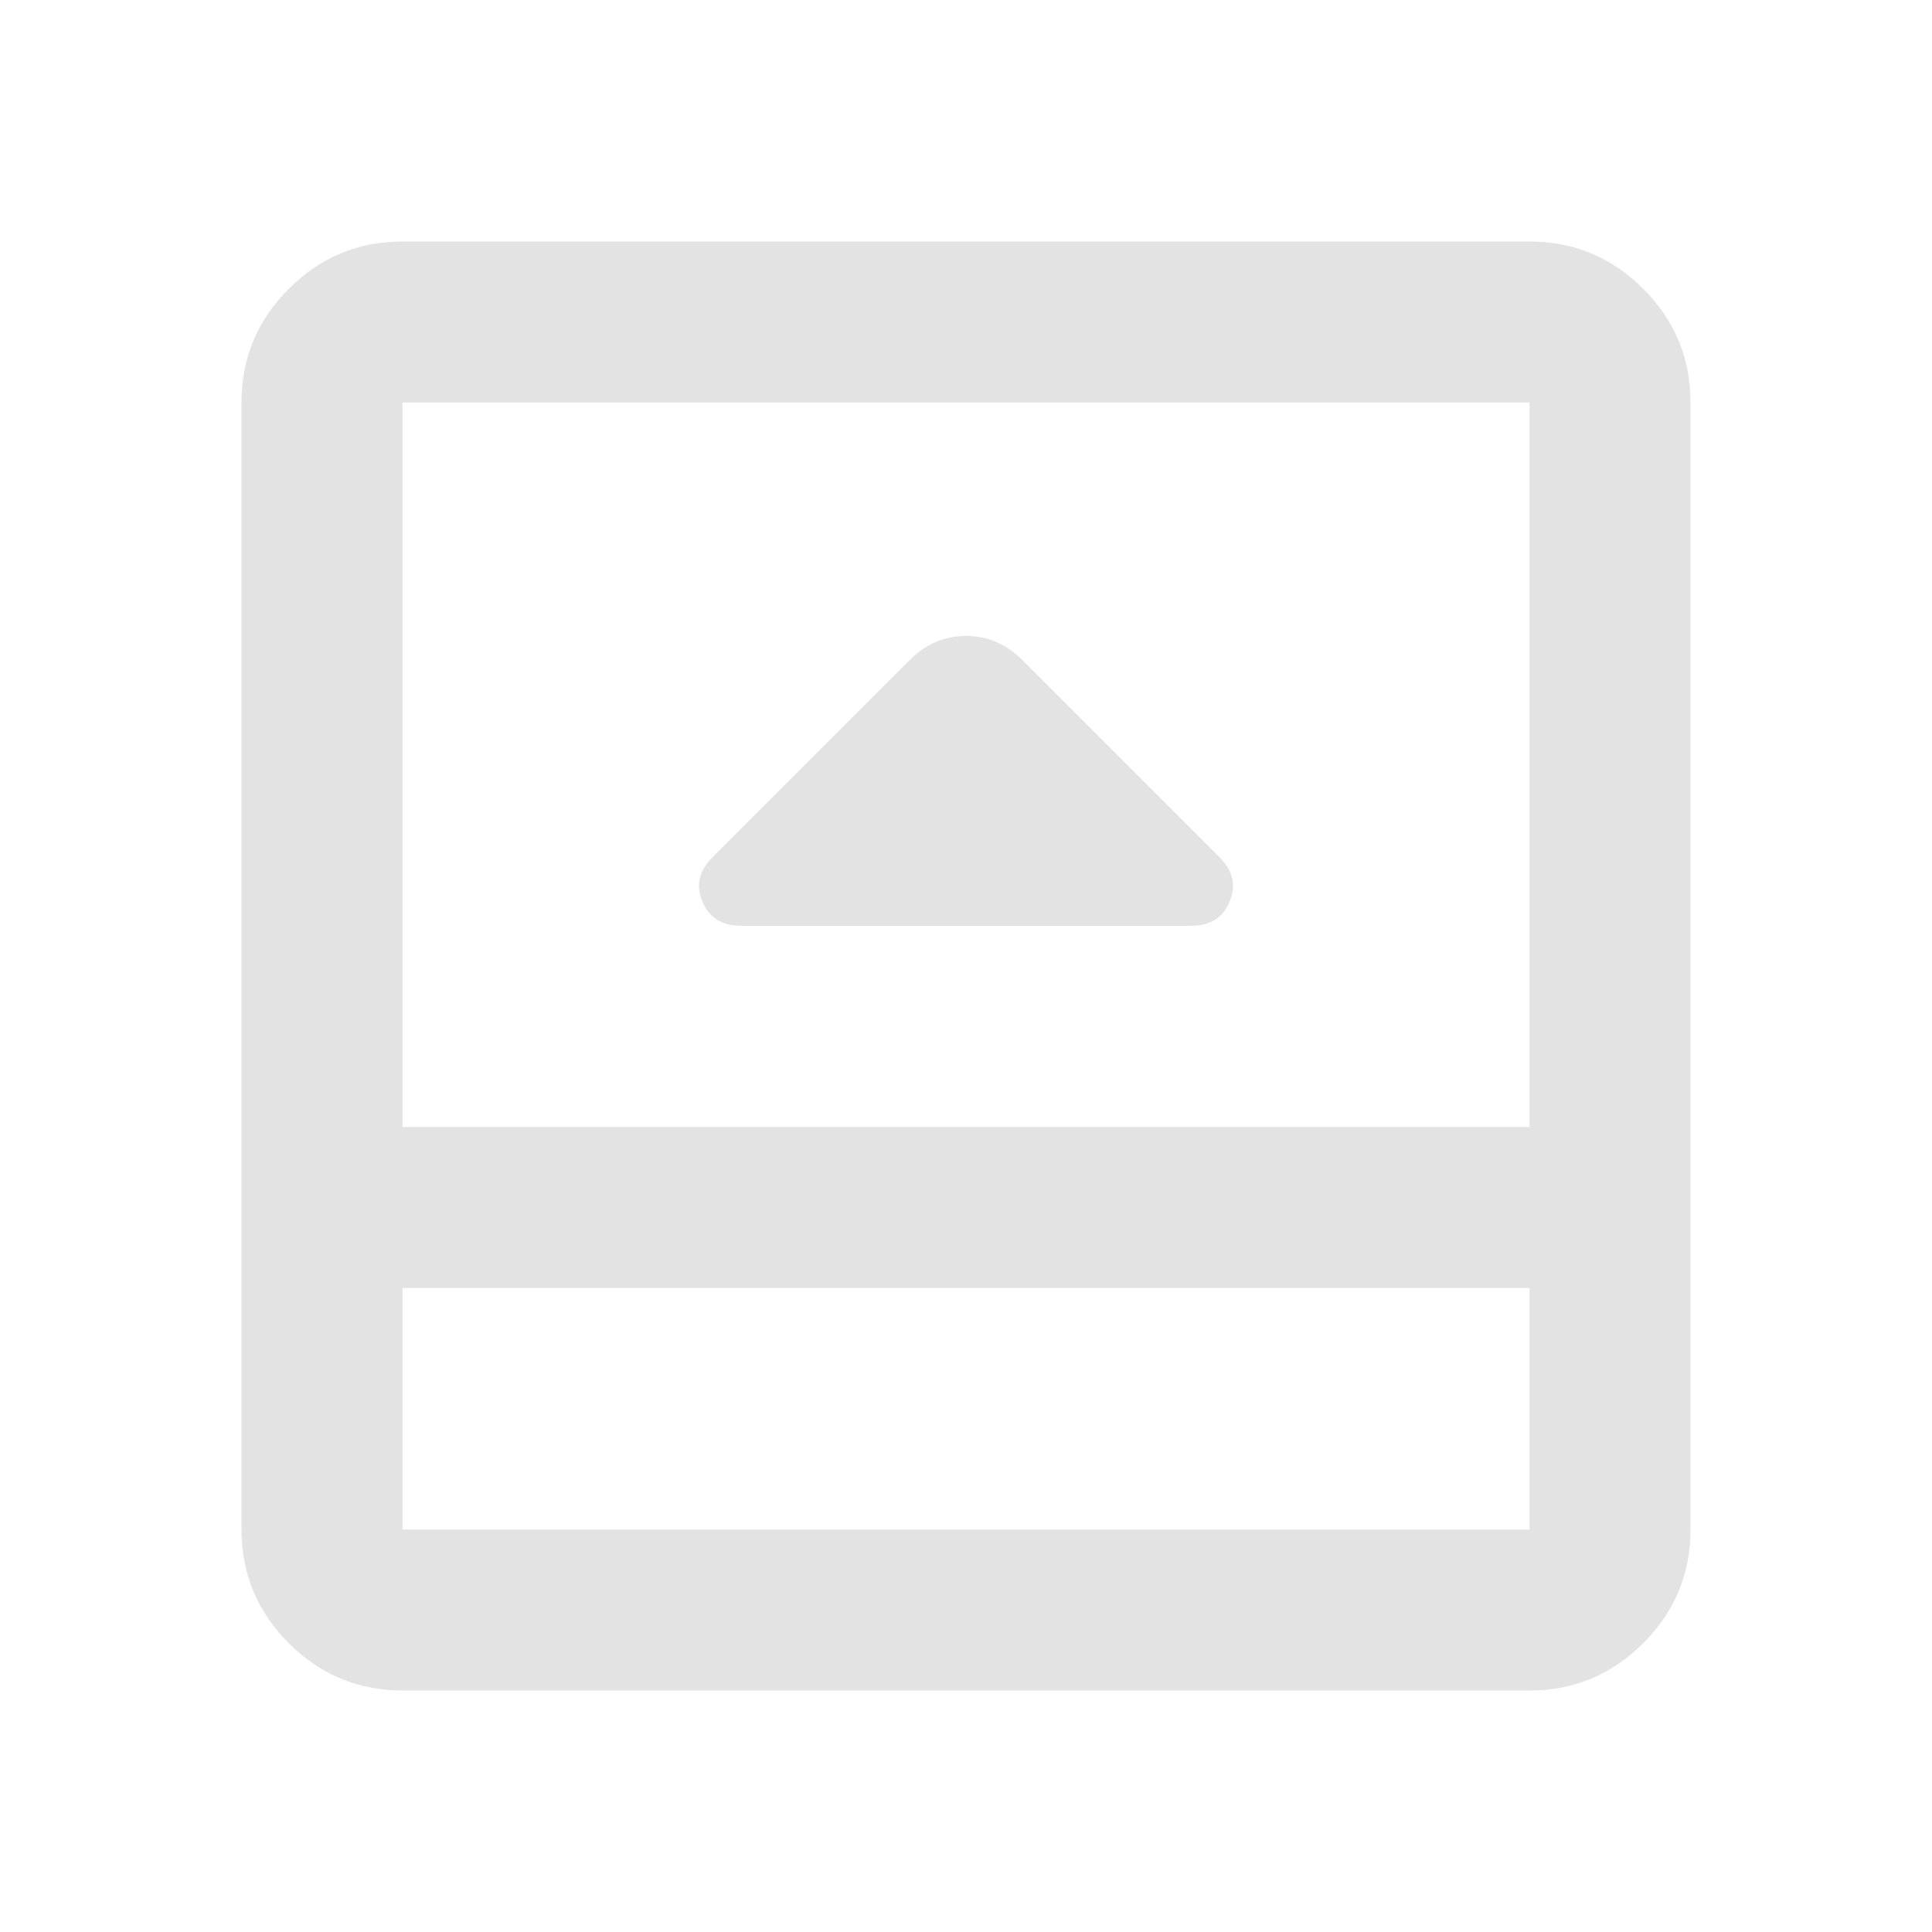
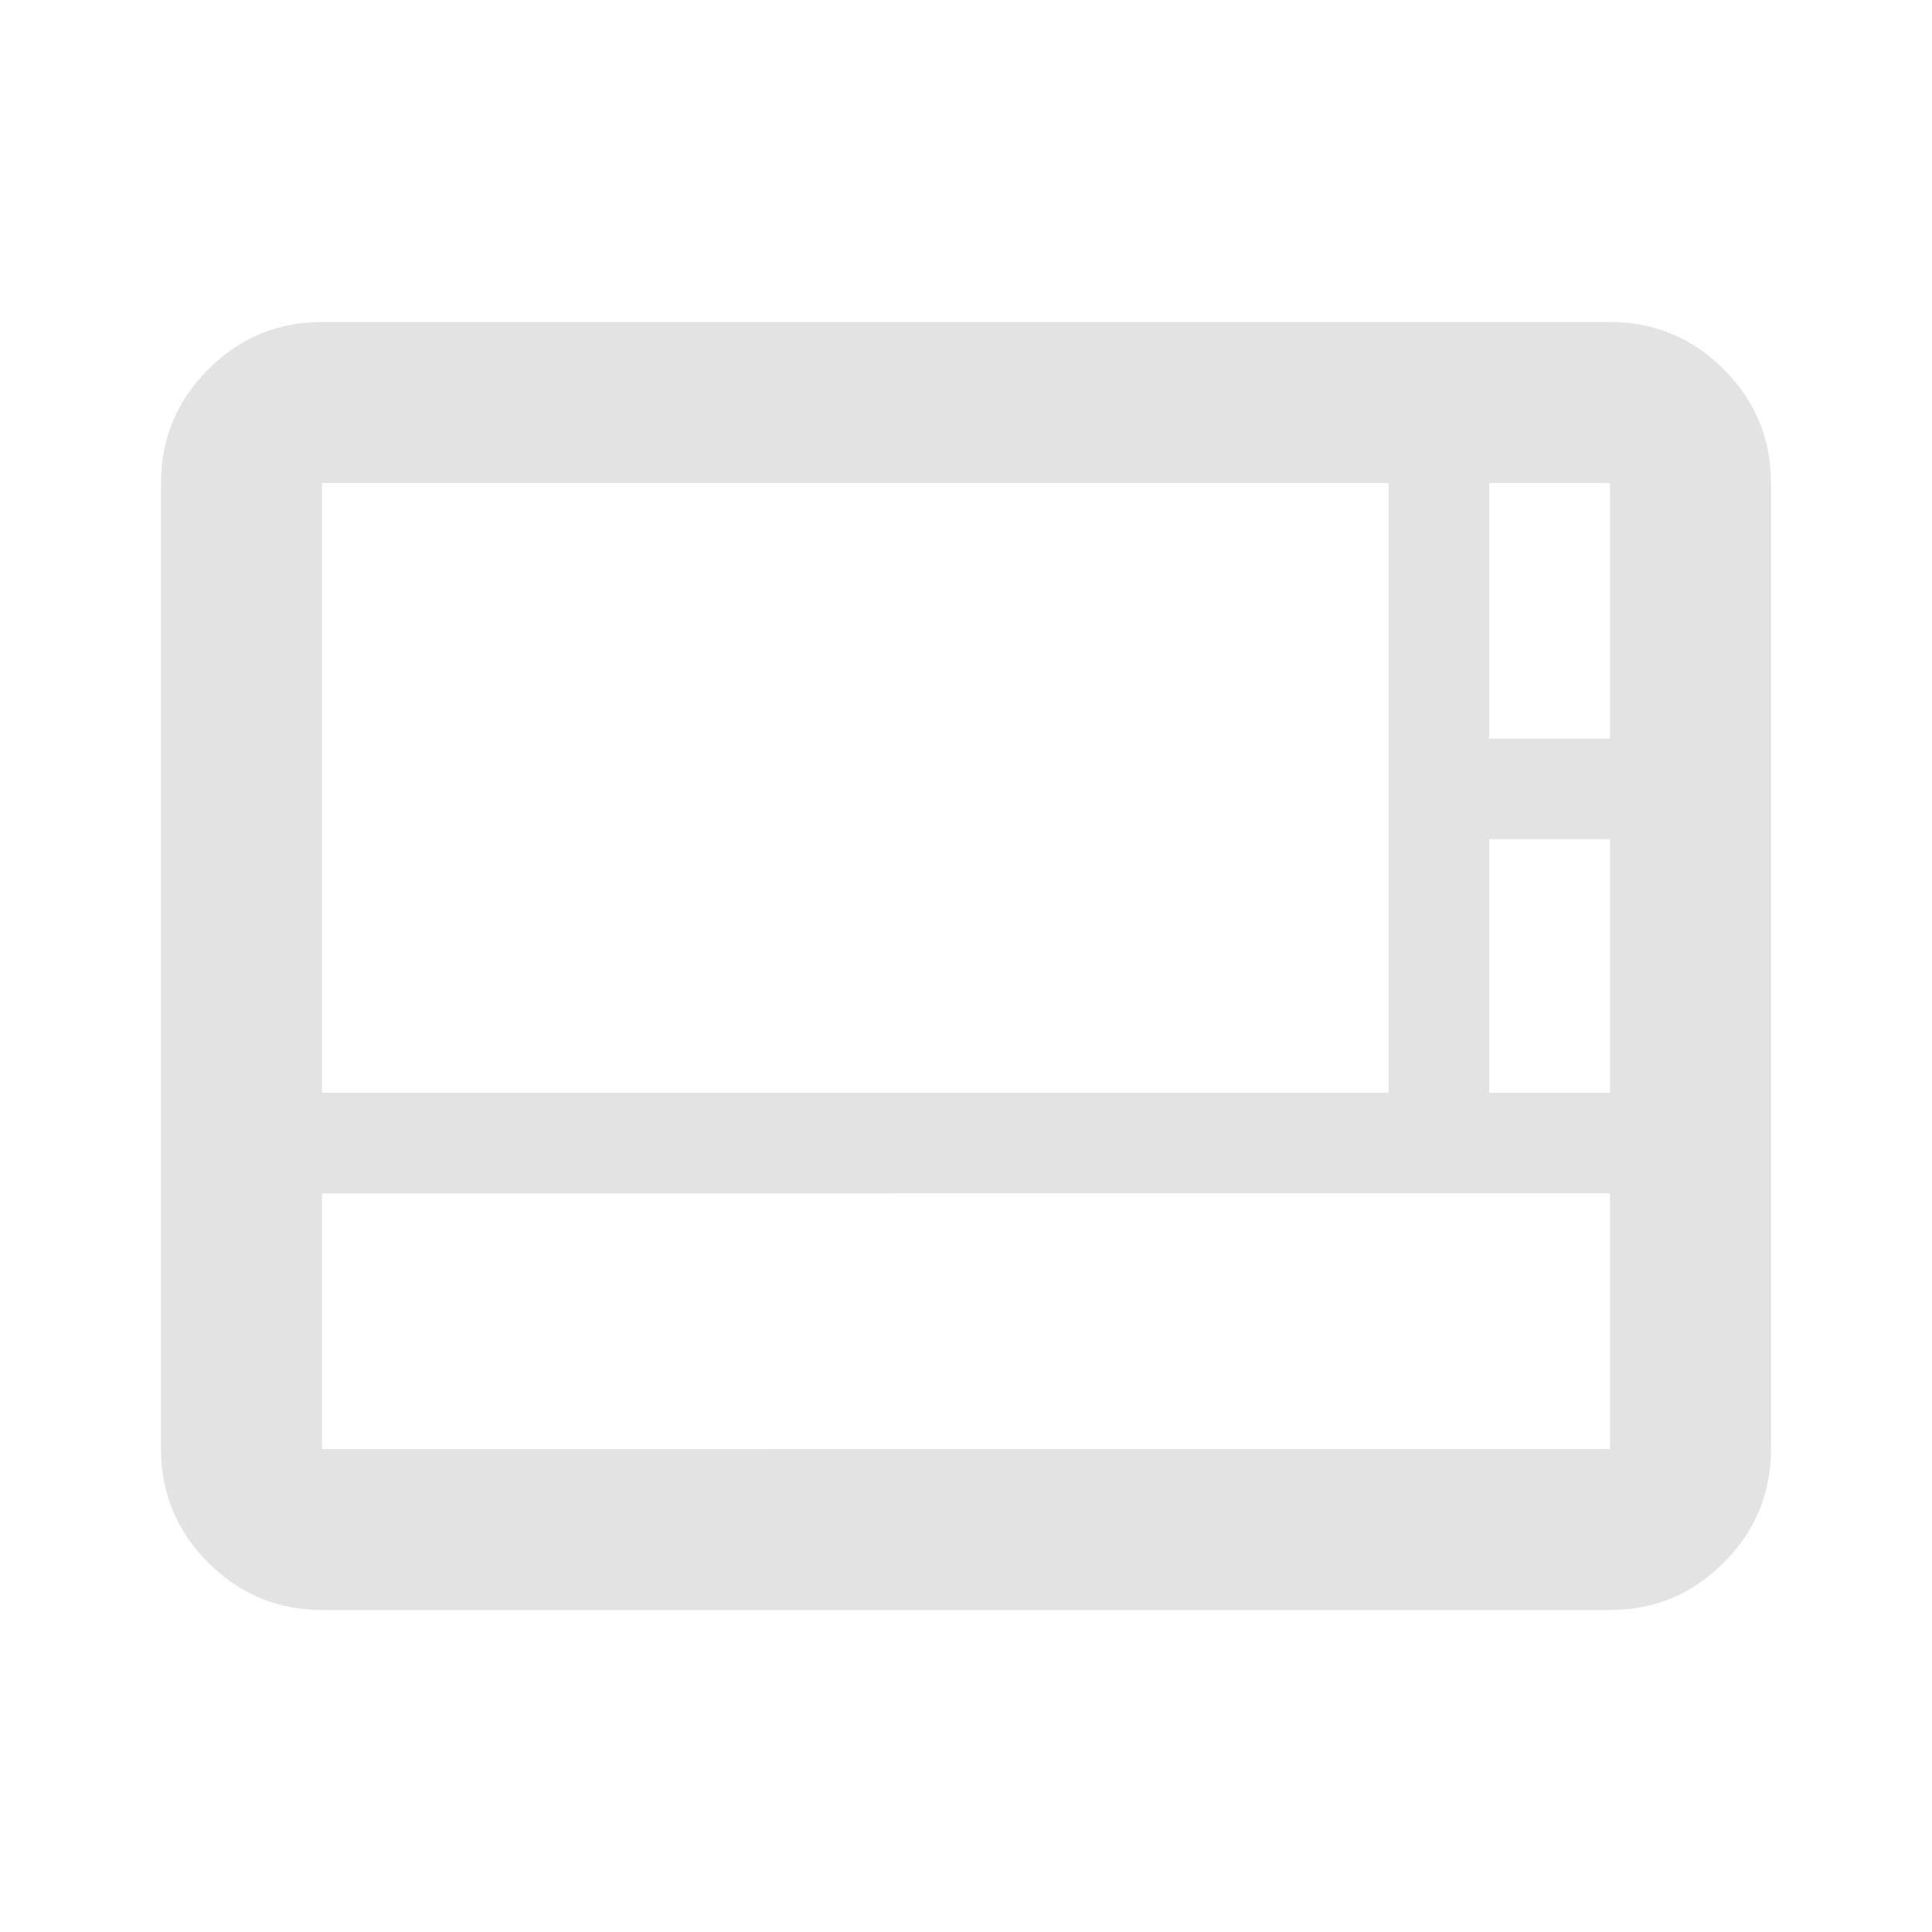
- <svg xmlns="http://www.w3.org/2000/svg" height="24px" viewBox="0 -960 960 960" width="24px" fill="#e3e3e3">
-   <path d="M368-500h224q14 0 19-12t-5-22l-98-98q-12-12-28-12t-28 12l-98 98q-10 10-5 22t19 12ZM200-120q-33 0-56.5-23.5T120-200v-560q0-33 23.5-56.5T200-840h560q33 0 56.5 23.5T840-760v560q0 33-23.5 56.5T760-120H200Zm0-200v120h560v-120H200Zm0-80h560v-360H200v360Zm0 80v120-120Z" />
+ <svg xmlns="http://www.w3.org/2000/svg" height="24px" viewBox="0 -960 960 960" width="24px" fill="#e3e3e3" version="1.1" id="svg1">
+   <defs id="defs1" />
+   <path d="m 160,-160 c -22,0 -40.833,-7.833 -56.5,-23.5 C 87.833,-199.167 80,-218 80,-240 v -480 c 0,-22 7.833,-40.833 23.5,-56.5 15.667,-15.667 34.5,-23.5 56.5,-23.5 h 640 c 22,0 40.833,7.833 56.5,23.5 15.667,15.667 23.5,34.5 23.5,56.5 v 480 c 0,22 -7.833,40.833 -23.5,56.5 -15.667,15.667 -34.5,23.5 -56.5,23.5 z m 580,-433 h 60 v -127 h -60 z m 0,176 h 60 v -126 h -60 z m -580,0 H 690 V -720 H 160 Z m 0,177.02 640,-0.02 v -127 l -640,0.02 z" id="path1" />
</svg>
